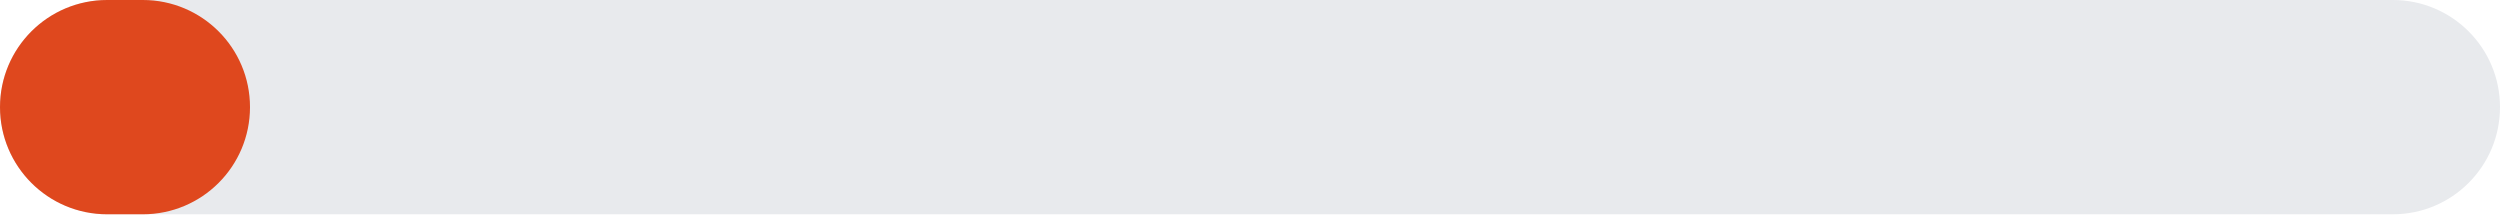
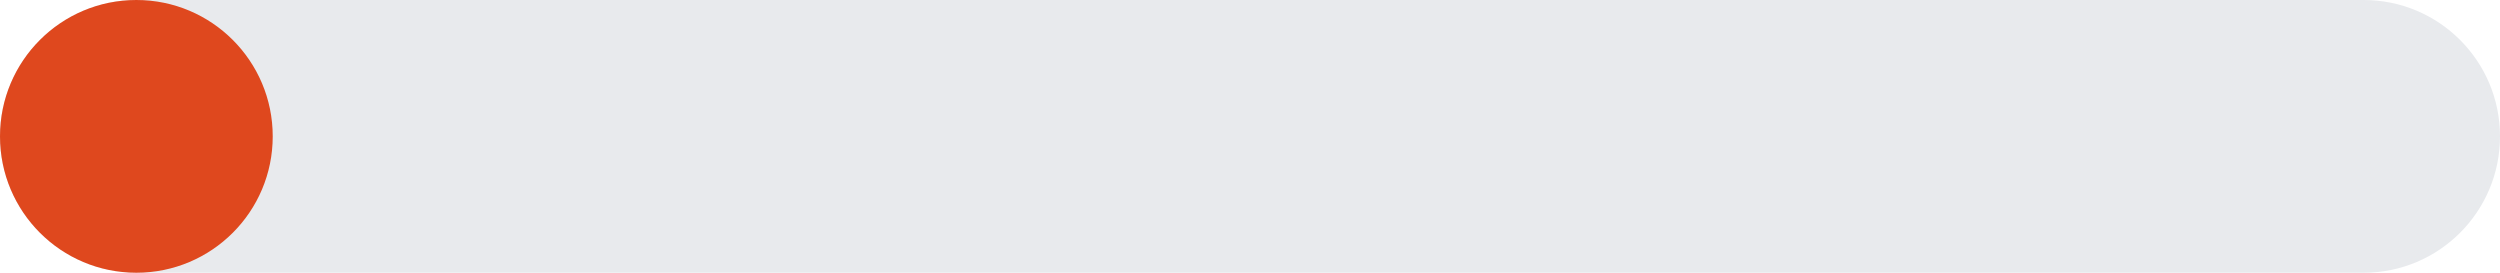
- <svg xmlns="http://www.w3.org/2000/svg" width="140" height="12" viewBox="0 0 140 12">
-   <rect width="140" height="12" rx="6" fill="#e8eaed" />
-   <rect width="14" height="12" rx="6" fill="#df481e" />
+ <svg xmlns="http://www.w3.org/2000/svg" width="110" height="12" viewBox="0 0 110 12">
+   <rect width="110" height="12" rx="6" fill="#e8eaed" />
+   <rect width="12" height="12" rx="6" fill="#df481e" />
</svg>
